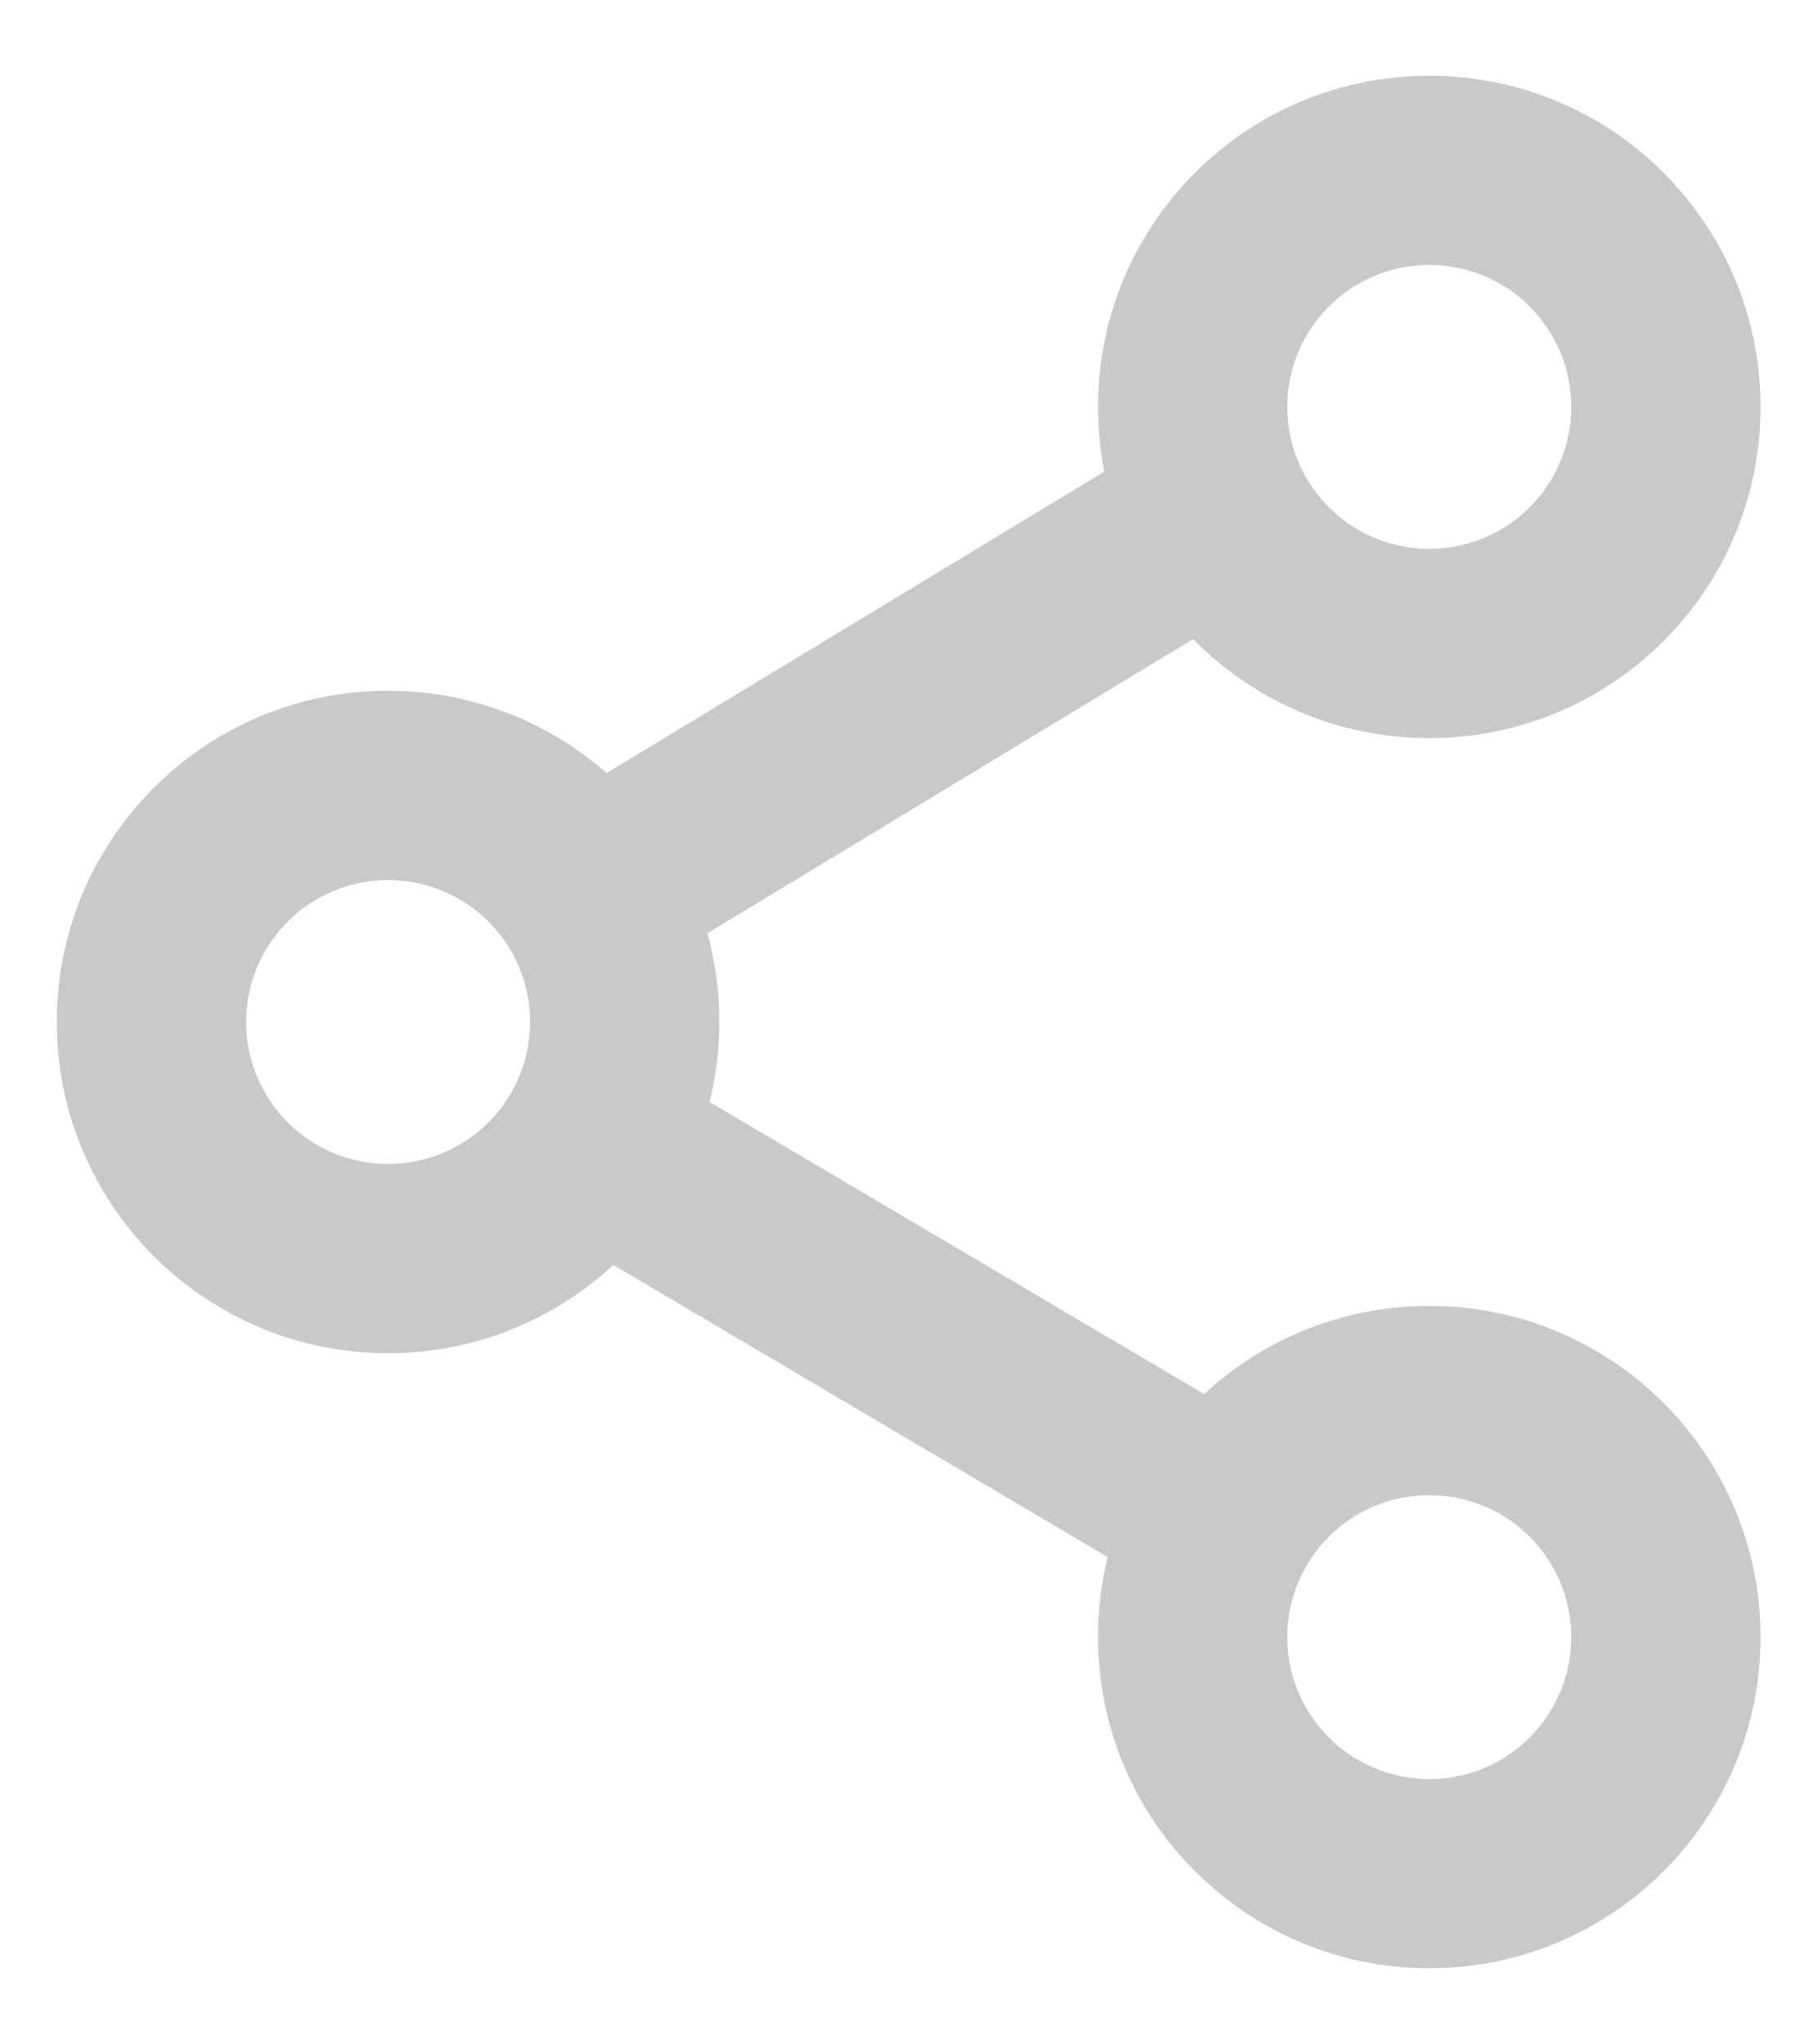
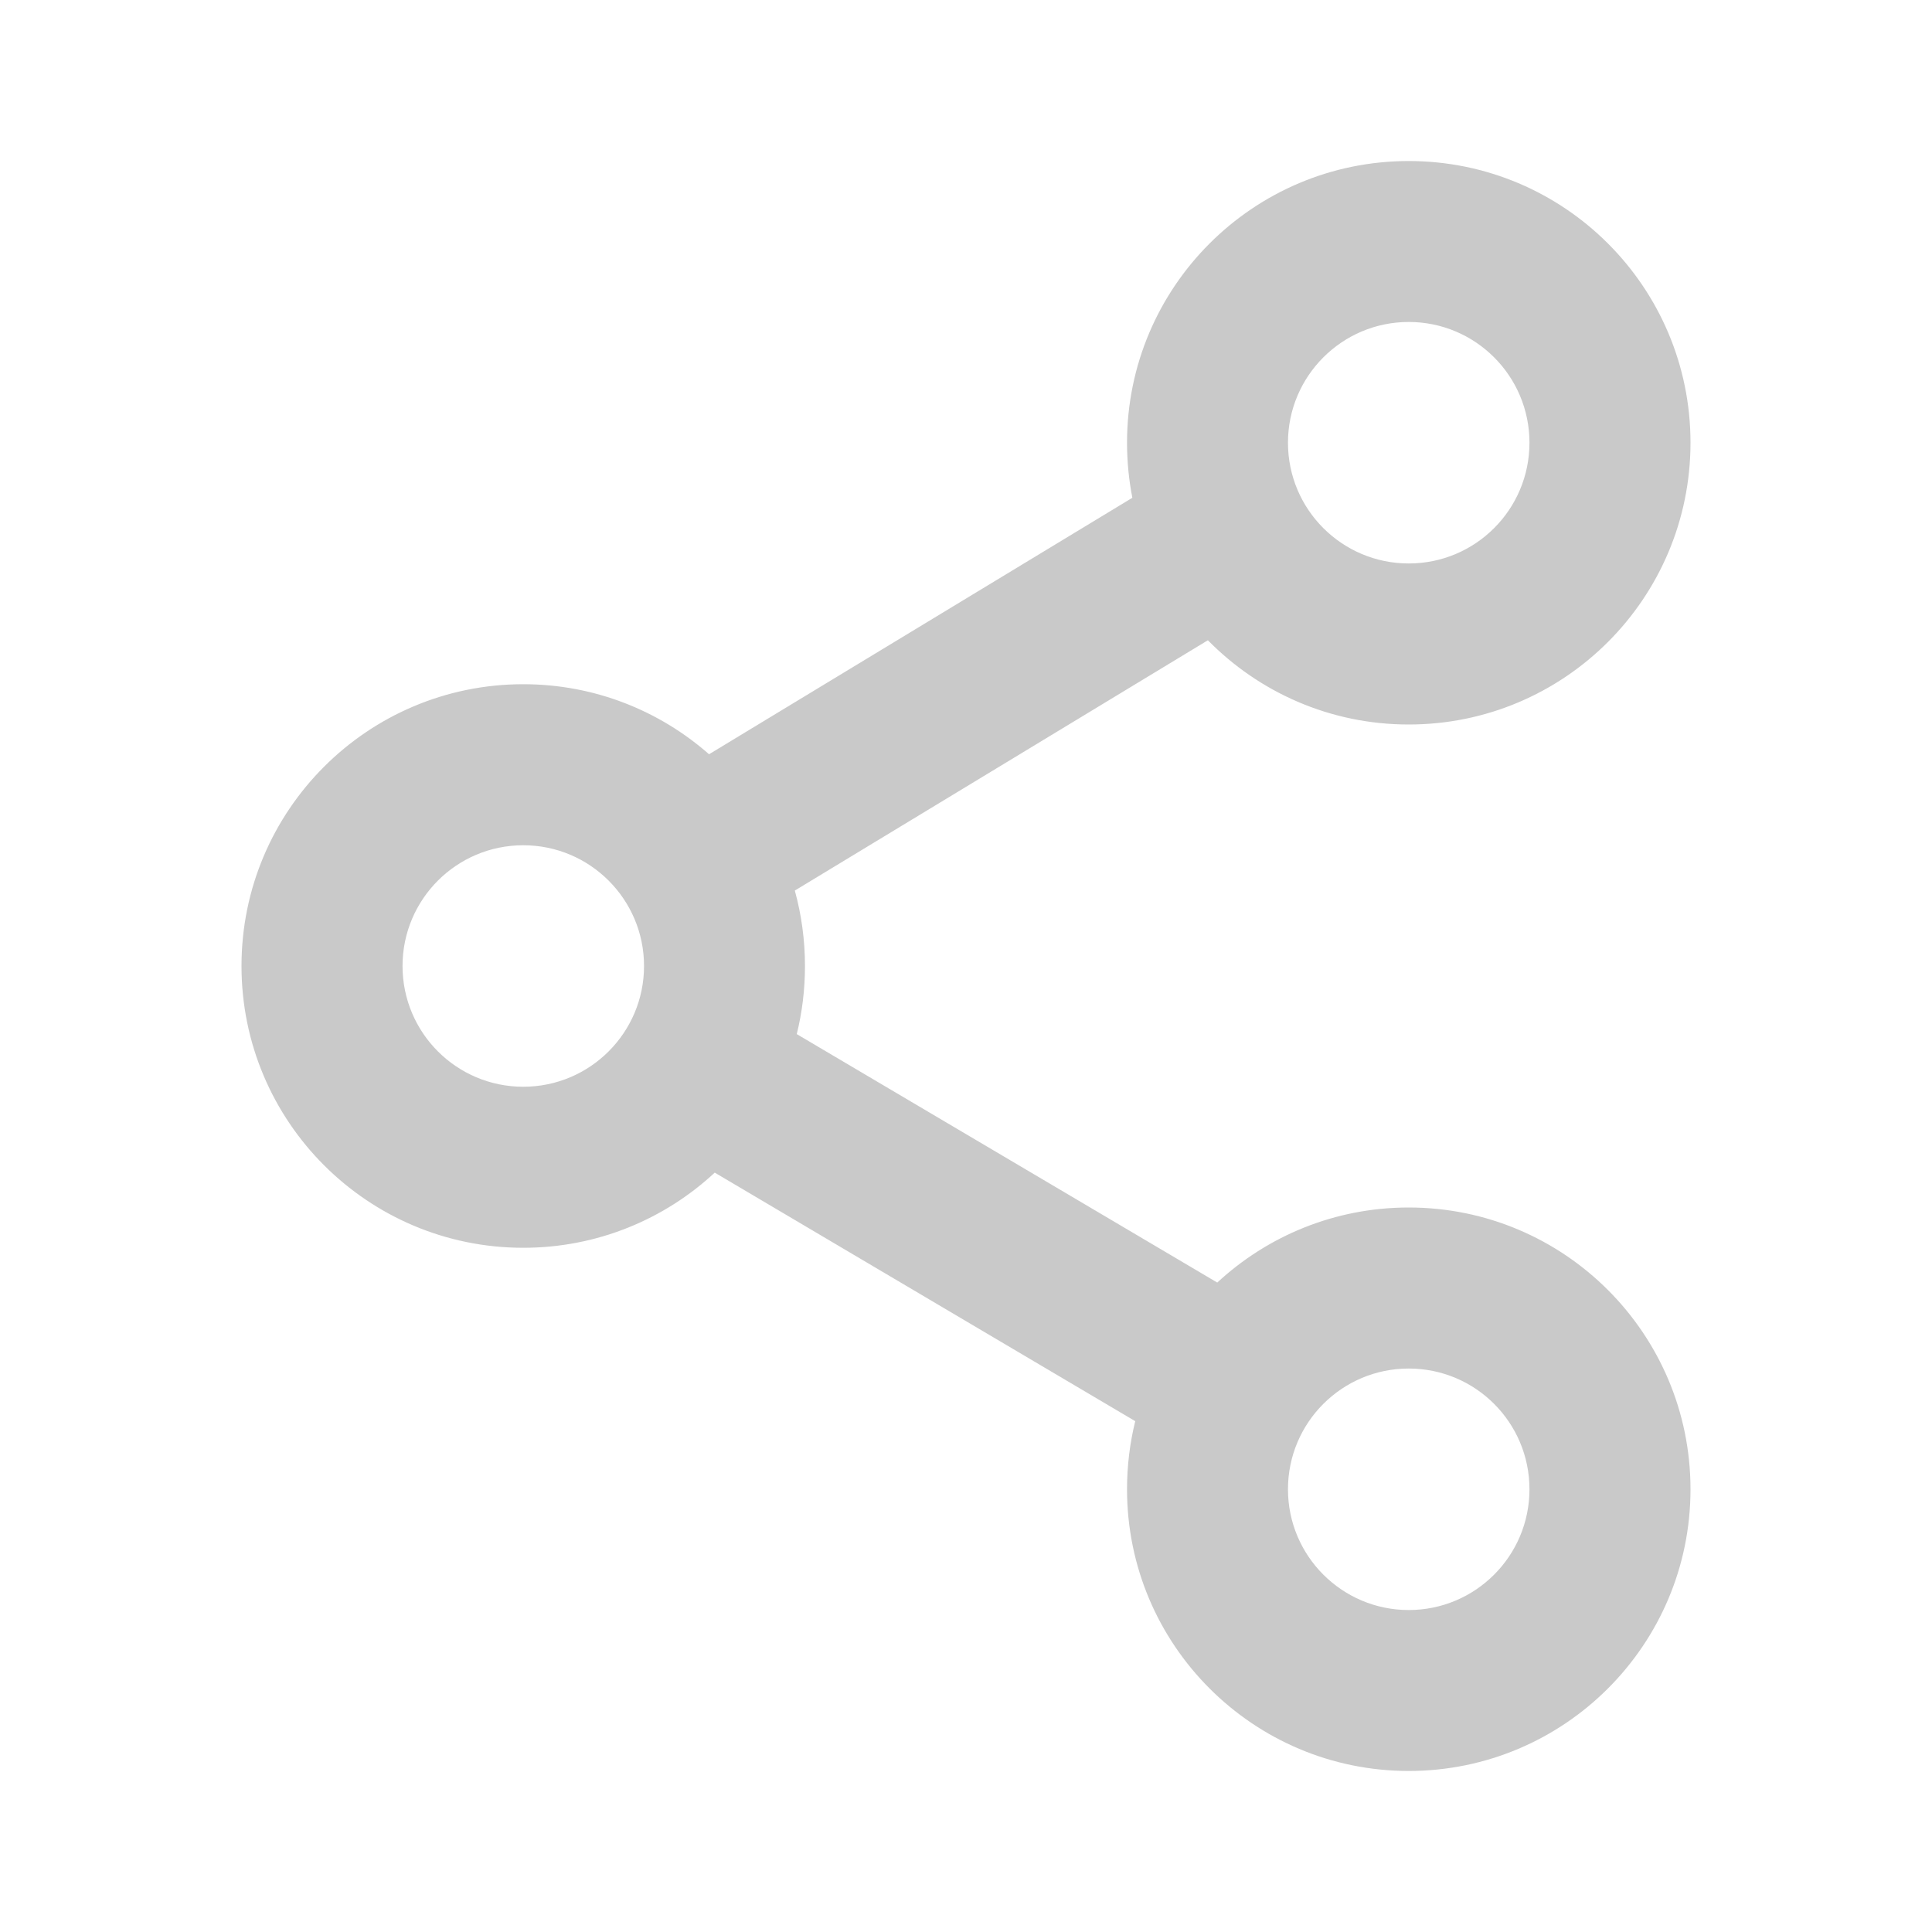
- <svg xmlns="http://www.w3.org/2000/svg" width="16" height="18" viewBox="0 0 16 18" fill="none">
-   <path fill-rule="evenodd" clip-rule="evenodd" d="M9.667 3.583C9.667 1.972 10.973 0.667 12.583 0.667C14.194 0.667 15.5 1.972 15.5 3.583C15.5 5.194 14.194 6.5 12.583 6.5C11.769 6.5 11.033 6.166 10.504 5.628L6.228 8.219C6.296 8.467 6.333 8.729 6.333 9C6.333 9.243 6.304 9.479 6.248 9.705L10.601 12.277C11.121 11.795 11.818 11.5 12.583 11.5C14.194 11.5 15.5 12.806 15.5 14.417C15.5 16.027 14.194 17.333 12.583 17.333C10.973 17.333 9.667 16.027 9.667 14.417C9.667 14.174 9.696 13.938 9.752 13.712L5.399 11.139C4.879 11.622 4.182 11.917 3.417 11.917C1.806 11.917 0.5 10.611 0.5 9C0.5 7.389 1.806 6.083 3.417 6.083C4.154 6.083 4.827 6.357 5.34 6.808L9.722 4.153C9.686 3.969 9.667 3.778 9.667 3.583ZM12.583 2.333C11.893 2.333 11.333 2.893 11.333 3.583C11.333 4.274 11.893 4.833 12.583 4.833C13.274 4.833 13.833 4.274 13.833 3.583C13.833 2.893 13.274 2.333 12.583 2.333ZM3.417 7.75C2.726 7.75 2.167 8.31 2.167 9C2.167 9.69 2.726 10.25 3.417 10.25C4.107 10.25 4.667 9.69 4.667 9C4.667 8.31 4.107 7.75 3.417 7.75ZM12.583 13.167C11.893 13.167 11.333 13.726 11.333 14.417C11.333 15.107 11.893 15.667 12.583 15.667C13.274 15.667 13.833 15.107 13.833 14.417C13.833 13.726 13.274 13.167 12.583 13.167Z" fill="#C9C9C9" />
+ <svg xmlns="http://www.w3.org/2000/svg" width="20" height="20" viewBox="0 0 20 20" fill="none">
+   <path fill-rule="evenodd" clip-rule="evenodd" d="M11.667 4.583C11.667 2.972 12.973 1.667 14.583 1.667C16.194 1.667 17.5 2.972 17.5 4.583C17.5 6.194 16.194 7.5 14.583 7.5C13.769 7.5 13.033 7.166 12.504 6.628L8.228 9.219C8.296 9.467 8.333 9.729 8.333 10C8.333 10.243 8.304 10.479 8.248 10.705L12.601 13.277C13.121 12.795 13.818 12.5 14.583 12.5C16.194 12.5 17.5 13.806 17.5 15.417C17.5 17.027 16.194 18.333 14.583 18.333C12.973 18.333 11.667 17.027 11.667 15.417C11.667 15.174 11.696 14.938 11.752 14.712L7.399 12.139C6.879 12.622 6.182 12.917 5.417 12.917C3.806 12.917 2.5 11.611 2.5 10C2.5 8.389 3.806 7.083 5.417 7.083C6.154 7.083 6.827 7.357 7.34 7.808L11.722 5.153C11.686 4.969 11.667 4.778 11.667 4.583ZM14.583 3.333C13.893 3.333 13.333 3.893 13.333 4.583C13.333 5.274 13.893 5.833 14.583 5.833C15.274 5.833 15.833 5.274 15.833 4.583C15.833 3.893 15.274 3.333 14.583 3.333ZM5.417 8.75C4.726 8.75 4.167 9.31 4.167 10C4.167 10.69 4.726 11.25 5.417 11.25C6.107 11.25 6.667 10.69 6.667 10C6.667 9.31 6.107 8.75 5.417 8.75ZM14.583 14.167C13.893 14.167 13.333 14.726 13.333 15.417C13.333 16.107 13.893 16.667 14.583 16.667C15.274 16.667 15.833 16.107 15.833 15.417C15.833 14.726 15.274 14.167 14.583 14.167Z" fill="#C9C9C9" />
</svg>
